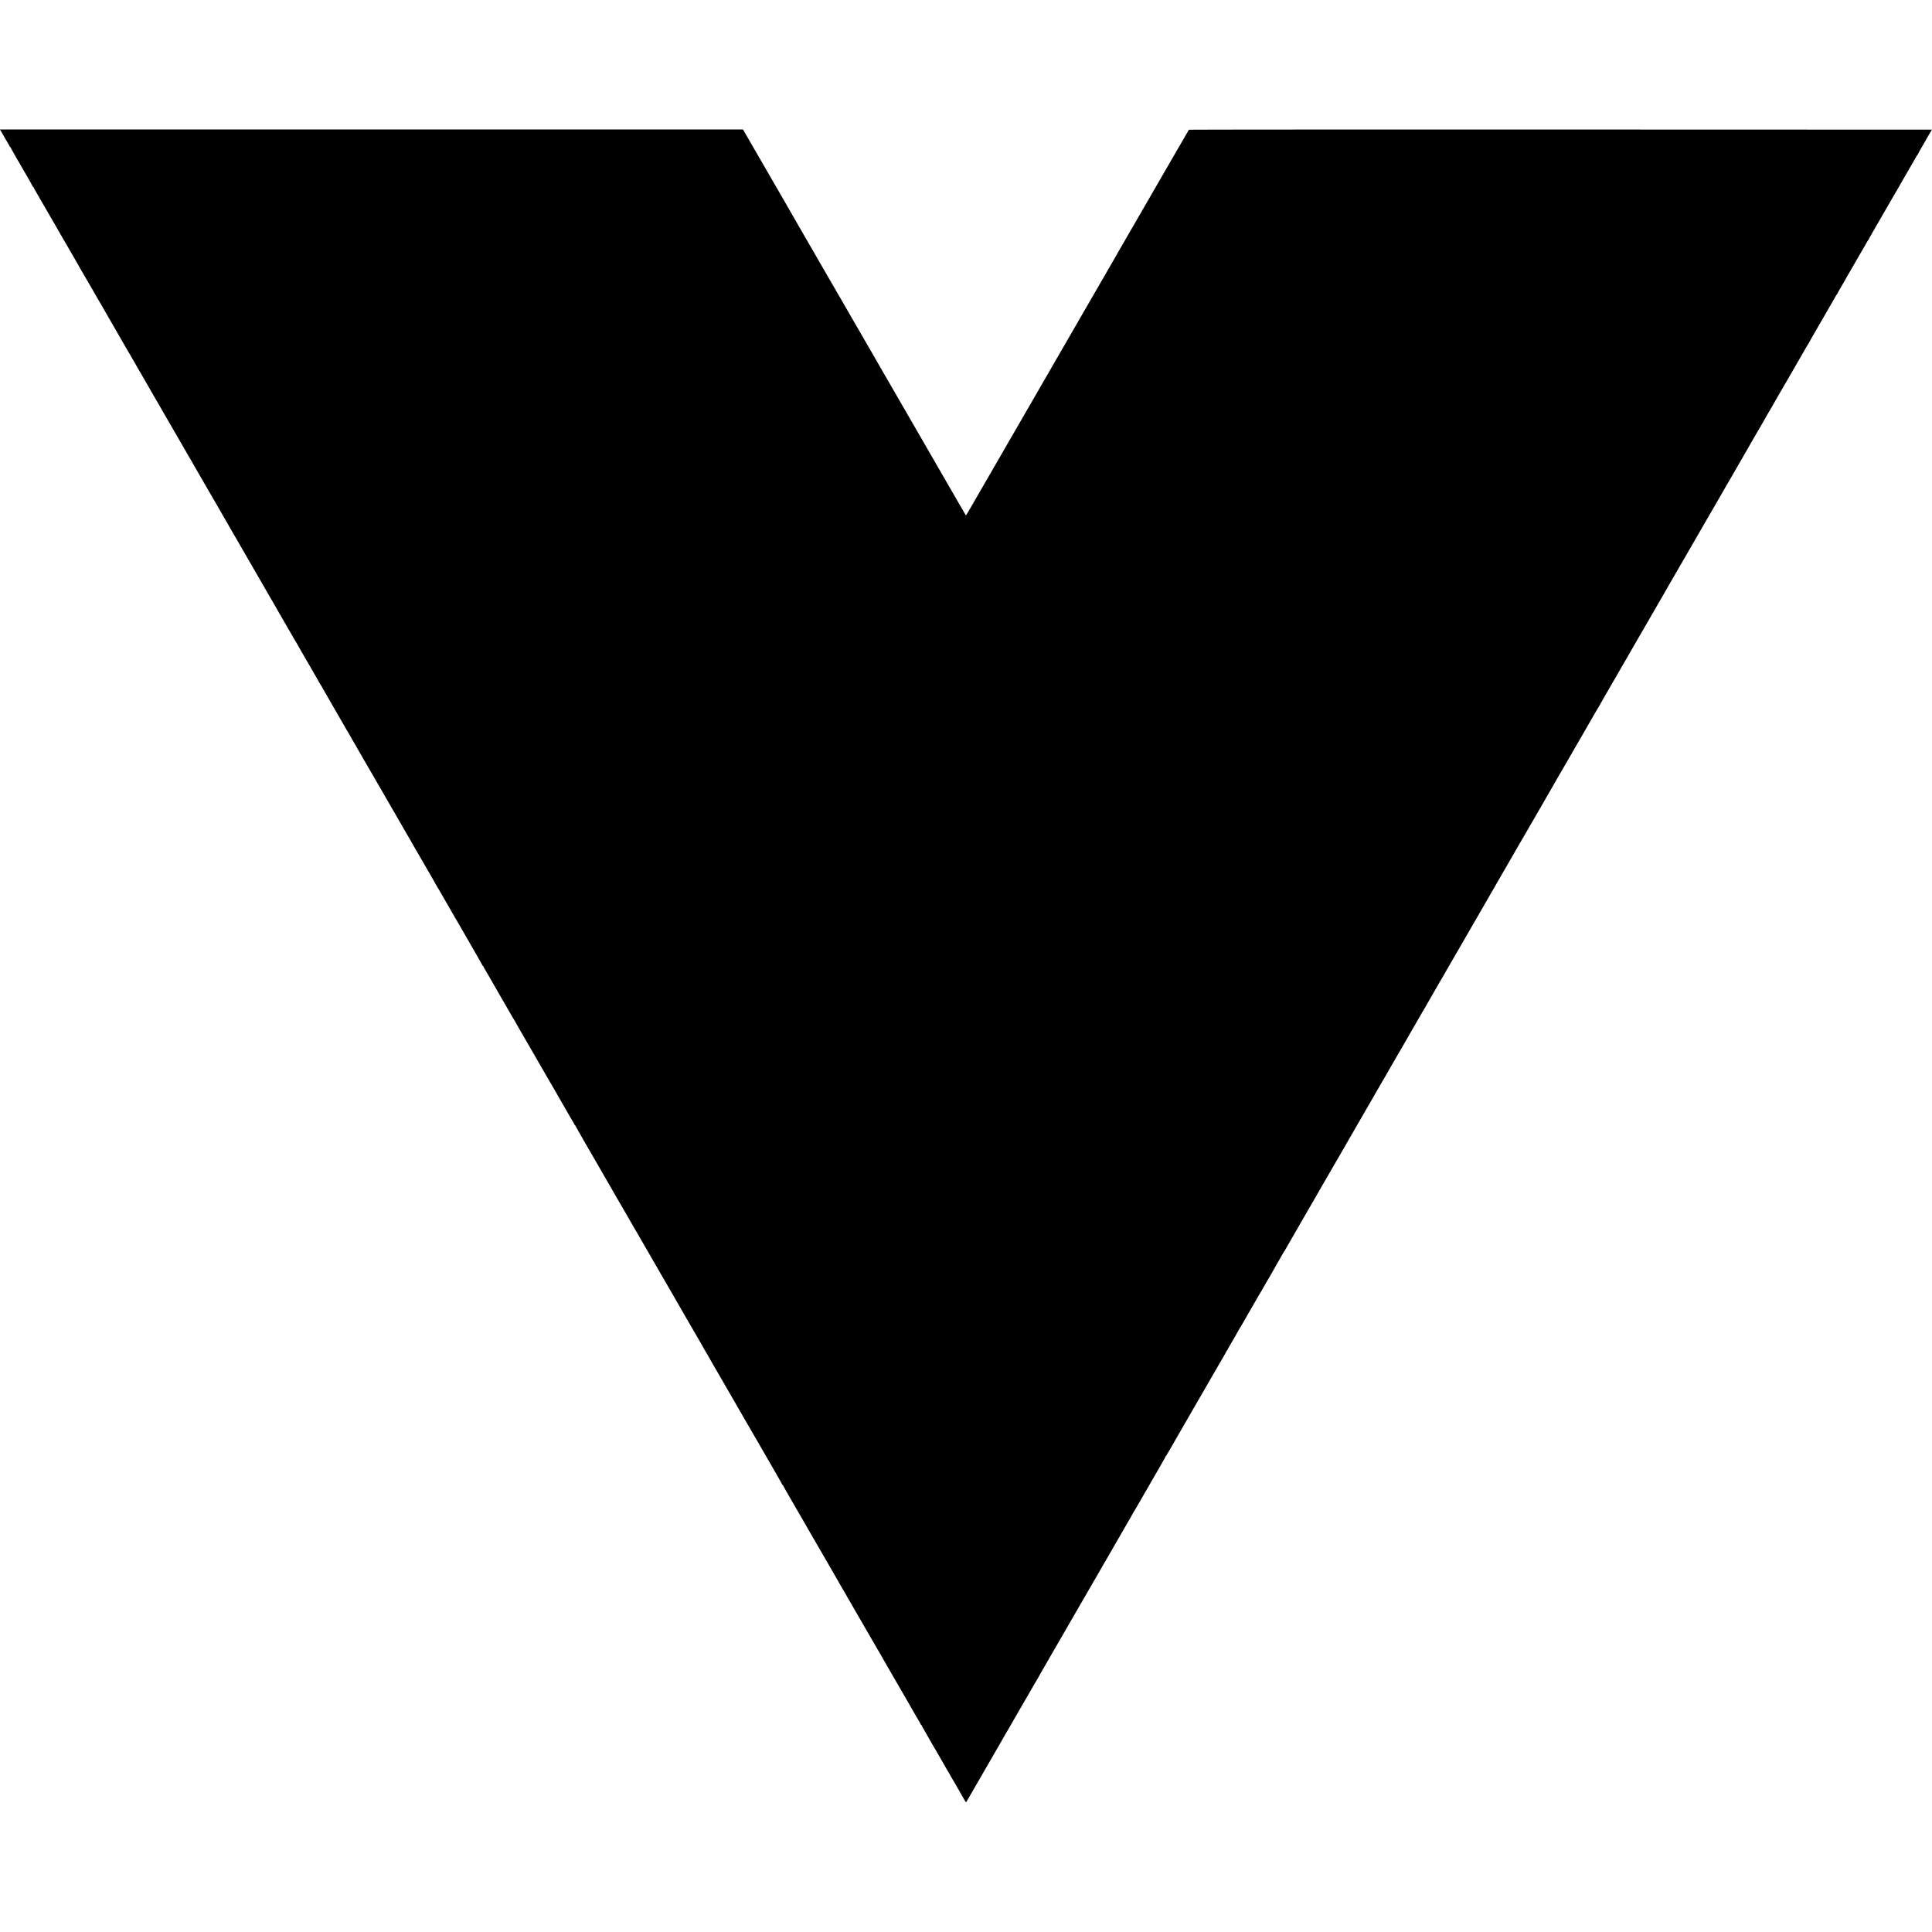
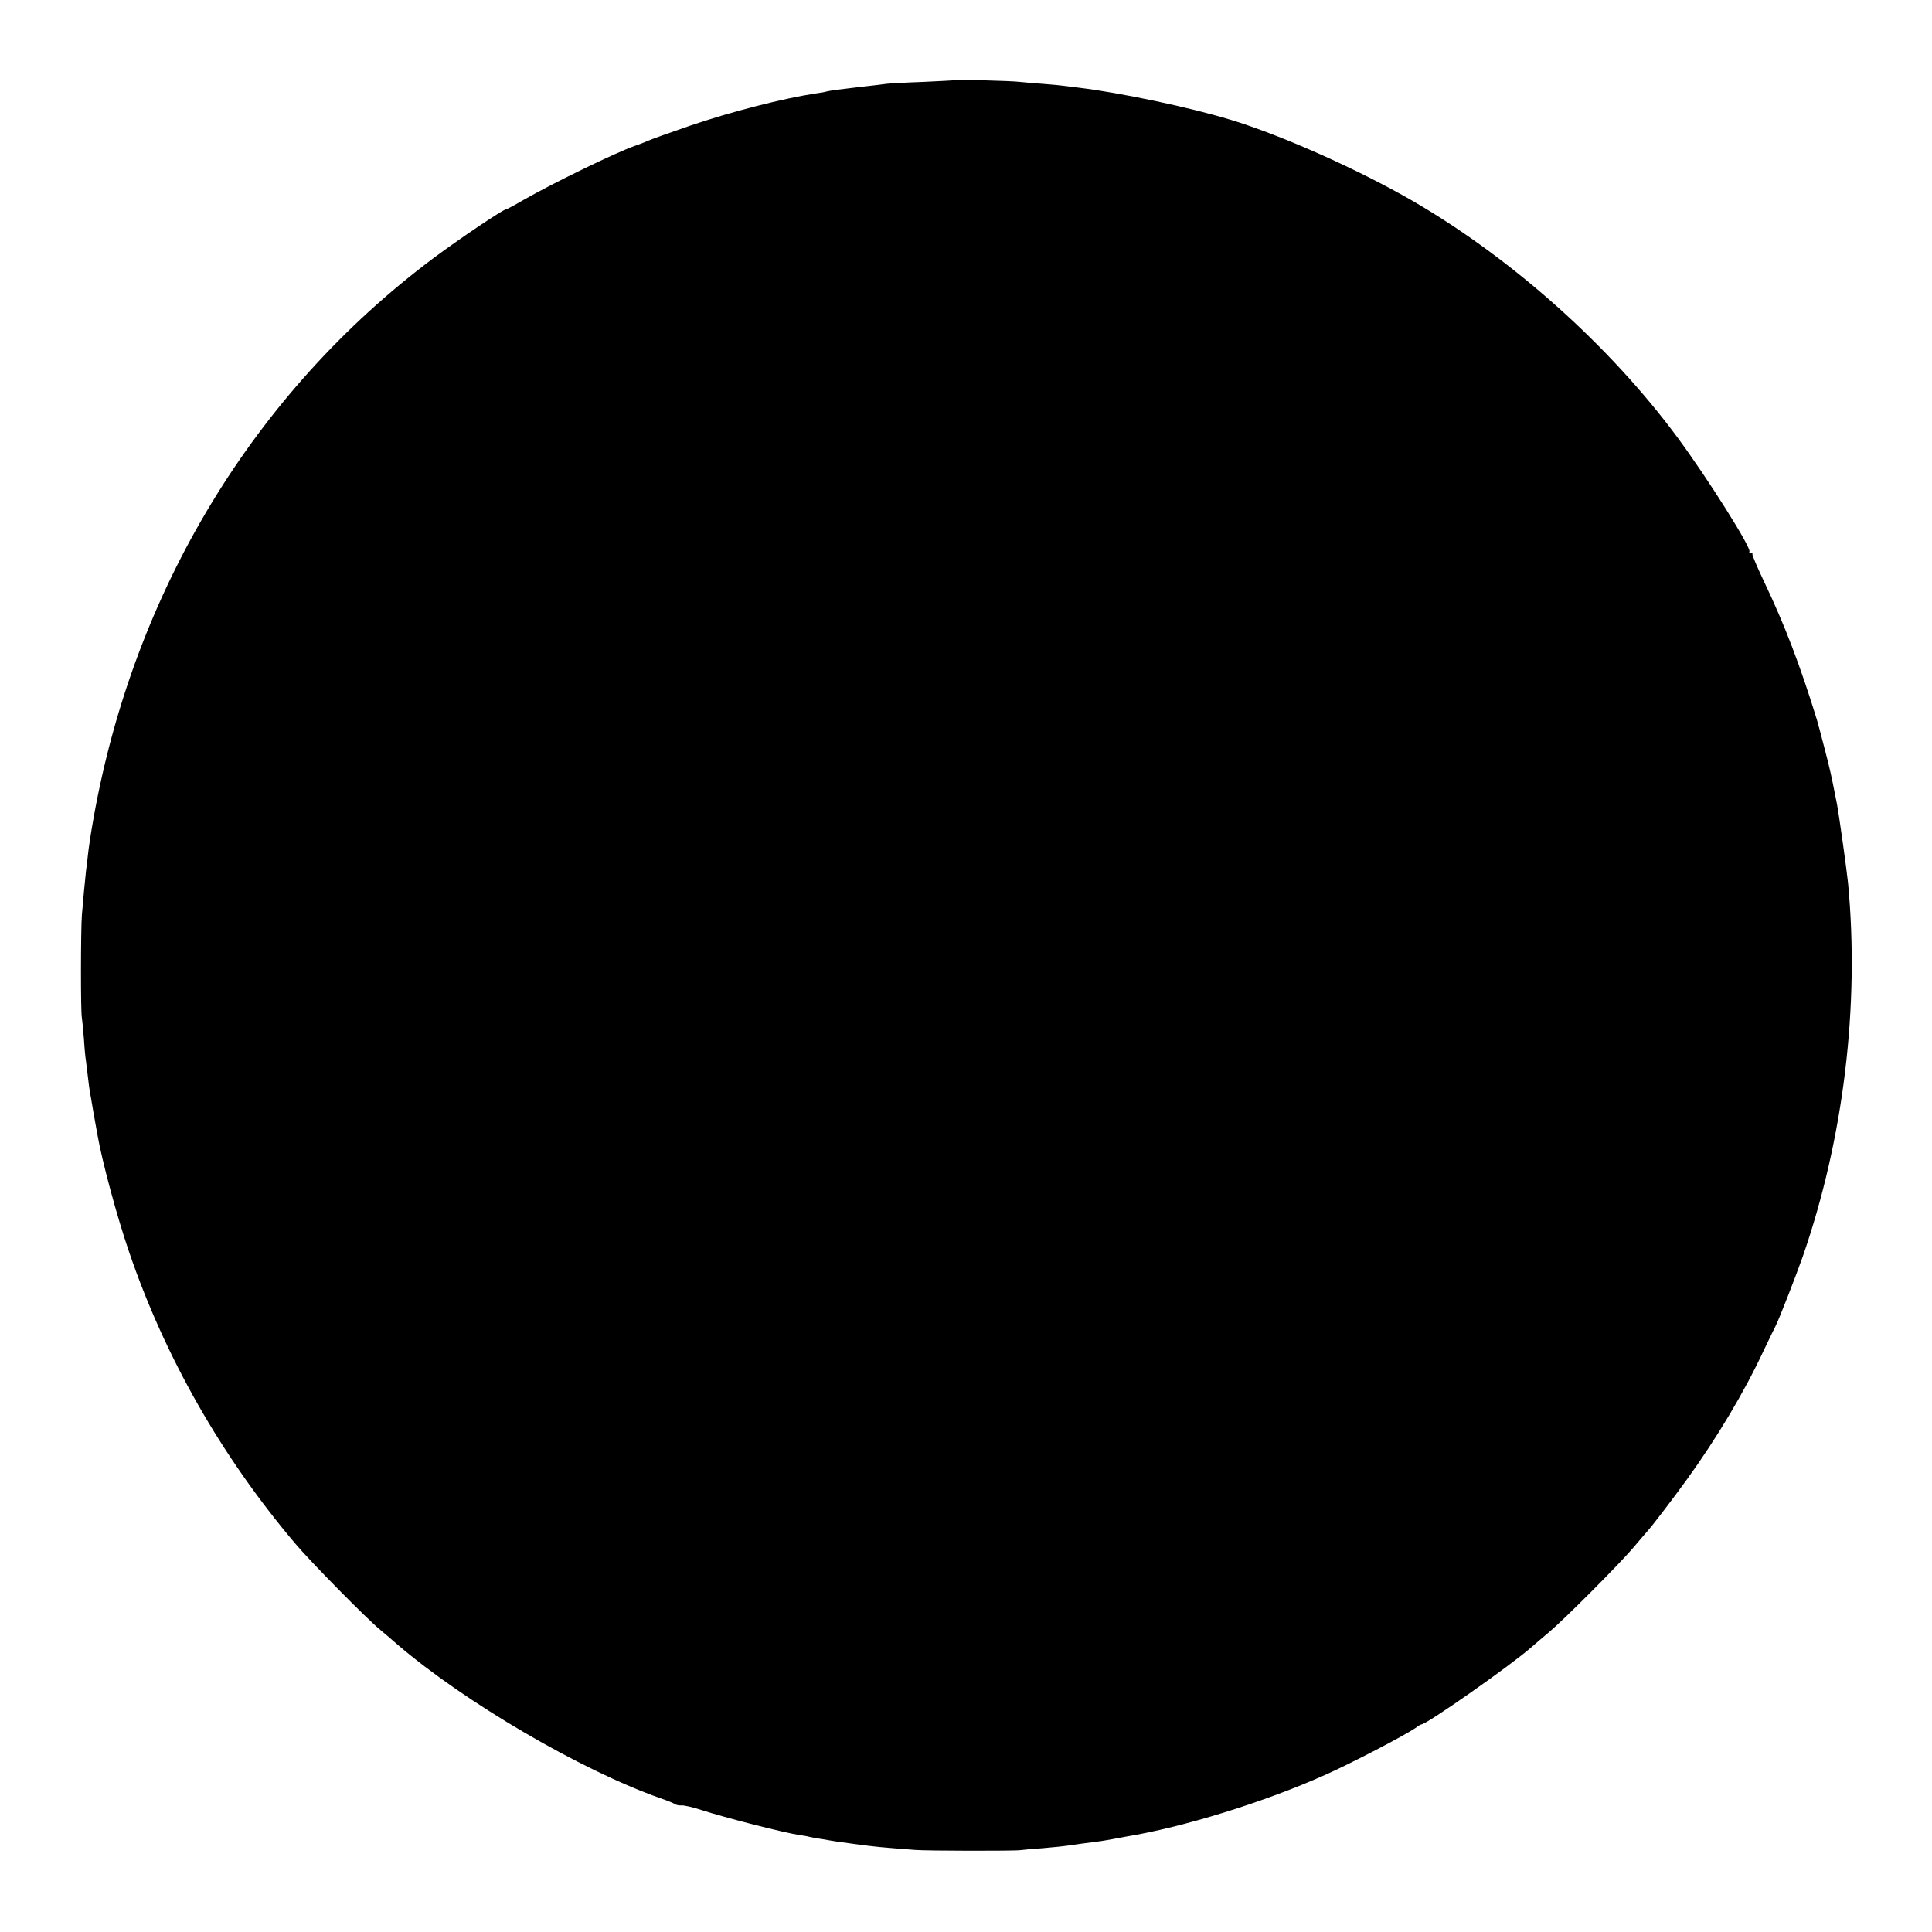
- <svg xmlns="http://www.w3.org/2000/svg" version="1.0" width="16pt" height="16pt" viewBox="0 0 16 16" preserveAspectRatio="xMidYMid meet">
-   <g transform="translate(0,16) scale(0.00032,-0.00032)" fill="#000000" stroke="none">
-     <path d="M18 46618 c45 -75 122 -207 122 -211 0 -2 25 -45 55 -95 30 -50 55 -96 55 -102 0 -5 5 -10 10 -10 6 0 10 -4 10 -9 0 -5 73 -135 161 -288 89 -153 173 -298 187 -323 14 -25 32 -57 41 -72 88 -149 187 -324 189 -335 2 -7 8 -13 13 -13 5 0 9 -4 9 -10 0 -5 46 -89 103 -187 175 -302 490 -846 507 -876 8 -16 20 -36 25 -45 28 -46 290 -498 339 -585 13 -23 74 -129 136 -236 61 -107 123 -215 137 -240 14 -25 29 -50 33 -56 5 -5 23 -37 40 -70 18 -33 38 -67 44 -75 11 -16 21 -33 63 -109 14 -25 29 -50 33 -56 4 -5 21 -35 38 -65 55 -100 261 -455 269 -465 4 -5 14 -21 20 -35 15 -29 41 -75 103 -180 24 -41 52 -88 60 -105 9 -16 57 -100 107 -185 112 -193 362 -626 380 -660 8 -14 23 -38 33 -55 11 -16 23 -37 27 -45 4 -8 26 -46 48 -85 23 -38 53 -90 67 -115 46 -81 64 -113 178 -310 62 -107 121 -210 132 -227 37 -67 56 -99 85 -148 16 -27 32 -57 36 -65 4 -8 15 -27 25 -42 9 -15 53 -89 96 -165 44 -76 177 -307 296 -513 120 -206 268 -463 330 -570 131 -227 117 -203 200 -348 36 -62 73 -125 82 -140 10 -15 21 -34 25 -42 4 -8 20 -37 36 -65 17 -27 38 -65 48 -82 49 -85 64 -111 87 -153 13 -25 28 -49 32 -55 4 -5 78 -134 165 -285 87 -151 166 -288 176 -305 10 -16 26 -43 35 -59 9 -17 125 -217 257 -445 132 -229 253 -441 270 -471 17 -30 45 -79 64 -108 18 -29 33 -54 33 -57 0 -2 20 -37 44 -77 24 -40 123 -212 221 -383 97 -170 190 -330 205 -355 16 -25 39 -65 53 -90 13 -25 81 -144 152 -265 70 -121 137 -238 150 -260 12 -22 37 -65 55 -95 18 -30 43 -73 55 -95 12 -22 48 -85 80 -140 77 -132 163 -280 190 -330 13 -22 71 -123 130 -225 59 -102 116 -199 126 -217 10 -17 29 -50 43 -72 15 -22 26 -43 26 -45 0 -2 27 -50 60 -106 33 -56 60 -103 60 -105 0 -2 55 -98 90 -155 8 -14 182 -316 239 -414 13 -22 45 -79 72 -124 27 -46 49 -86 49 -89 0 -2 14 -24 30 -48 16 -24 30 -46 30 -49 0 -5 74 -135 100 -176 5 -8 24 -42 43 -75 50 -88 58 -101 262 -455 104 -179 199 -345 213 -370 14 -25 28 -49 32 -55 4 -5 17 -26 28 -45 10 -19 62 -109 114 -200 114 -197 133 -230 170 -295 16 -27 33 -57 38 -65 17 -28 96 -165 103 -180 4 -8 16 -28 26 -45 10 -16 77 -131 148 -255 72 -124 181 -313 243 -420 62 -107 121 -209 131 -227 35 -62 323 -560 392 -678 38 -66 83 -145 100 -175 16 -30 33 -59 37 -65 4 -5 17 -27 29 -47 34 -61 56 -100 90 -156 17 -29 31 -55 31 -57 0 -2 17 -32 39 -67 21 -35 134 -229 251 -433 117 -203 235 -407 261 -451 27 -45 49 -85 49 -88 0 -4 8 -19 19 -34 15 -21 200 -341 309 -533 10 -19 33 -58 51 -87 17 -29 31 -54 31 -56 0 -2 25 -44 55 -94 30 -50 55 -95 55 -98 0 -4 6 -15 14 -23 7 -9 27 -41 43 -71 17 -30 170 -297 342 -594 171 -296 311 -542 311 -547 0 -5 5 -9 10 -9 6 0 10 -4 10 -10 0 -5 22 -47 49 -92 27 -46 58 -99 68 -118 24 -43 81 -140 93 -160 5 -8 66 -114 135 -235 69 -121 130 -227 135 -235 12 -21 259 -447 283 -490 10 -19 28 -47 38 -62 11 -14 19 -29 19 -32 0 -3 37 -69 83 -148 99 -170 305 -526 337 -583 13 -22 31 -53 41 -70 11 -16 22 -37 26 -45 7 -14 82 -146 103 -180 14 -24 181 -311 205 -355 13 -22 46 -80 75 -130 29 -49 64 -110 78 -135 14 -25 51 -88 82 -140 31 -52 59 -102 63 -110 4 -8 18 -33 31 -55 205 -353 284 -489 309 -535 17 -30 45 -78 62 -106 18 -28 36 -60 39 -72 4 -12 12 -22 17 -22 5 0 9 -4 9 -10 0 -5 109 -197 241 -427 133 -230 250 -431 259 -448 51 -90 222 -385 280 -485 37 -63 78 -135 92 -160 14 -25 67 -117 118 -205 51 -88 101 -175 111 -193 34 -58 55 -95 149 -257 51 -88 101 -173 110 -190 9 -16 76 -131 147 -255 72 -124 140 -241 151 -260 61 -108 281 -489 355 -615 38 -66 77 -133 87 -150 35 -63 91 -161 100 -175 14 -23 99 -169 128 -220 54 -97 135 -235 142 -245 4 -5 20 -32 35 -60 26 -48 238 -416 276 -480 10 -16 26 -46 37 -65 30 -53 382 -661 403 -695 10 -16 22 -37 26 -45 4 -8 26 -48 50 -88 24 -41 43 -75 43 -77 0 -2 22 -40 50 -85 27 -45 50 -84 50 -86 0 -3 38 -69 83 -147 84 -142 302 -520 340 -587 10 -19 34 -60 52 -90 18 -30 44 -75 57 -100 14 -25 45 -79 70 -120 25 -41 56 -96 70 -121 14 -25 77 -133 138 -240 62 -107 122 -210 132 -229 25 -43 310 -535 337 -581 11 -19 26 -45 34 -59 17 -32 238 -414 266 -460 11 -19 24 -41 28 -49 3 -7 75 -133 160 -278 84 -146 153 -269 153 -274 0 -5 5 -9 10 -9 6 0 10 -4 10 -10 0 -5 82 -150 181 -322 182 -314 201 -346 240 -415 12 -21 80 -139 152 -263 71 -124 141 -245 155 -270 14 -25 28 -49 32 -55 6 -8 145 -248 220 -380 37 -66 209 -362 229 -395 11 -19 24 -42 28 -49 4 -8 67 -118 140 -243 73 -125 133 -230 133 -233 0 -2 15 -28 33 -57 19 -29 47 -78 64 -108 17 -30 53 -93 79 -139 53 -90 82 -141 157 -272 82 -142 115 -199 381 -659 142 -245 268 -463 281 -485 12 -22 71 -125 132 -230 60 -104 172 -298 248 -430 76 -132 146 -253 156 -270 11 -16 22 -36 26 -44 3 -8 30 -54 60 -103 29 -49 53 -91 53 -93 0 -3 18 -34 40 -70 22 -36 40 -67 40 -69 0 -2 37 -66 81 -142 45 -77 98 -168 119 -204 20 -36 47 -81 58 -100 12 -19 27 -47 33 -62 6 -16 15 -28 20 -28 5 0 9 -4 9 -9 0 -6 63 -118 140 -251 77 -133 140 -243 140 -245 0 -2 18 -33 41 -70 22 -37 49 -83 60 -101 10 -19 29 -51 40 -71 25 -45 109 -189 126 -218 7 -11 17 -29 22 -40 6 -11 22 -38 35 -60 14 -22 37 -62 52 -90 14 -27 35 -62 45 -77 11 -14 19 -29 19 -32 0 -3 18 -35 40 -71 22 -36 40 -67 40 -69 0 -2 19 -35 42 -72 23 -38 55 -94 72 -124 26 -47 139 -244 171 -298 6 -9 21 -36 34 -60 28 -48 37 -51 51 -19 6 12 19 36 29 52 10 17 27 46 38 65 11 19 104 181 208 360 103 179 199 345 213 370 14 25 42 74 64 109 21 34 38 65 38 67 0 2 18 33 40 69 22 36 40 67 40 69 0 3 177 310 199 346 16 26 136 234 140 244 2 5 25 44 52 88 27 44 49 81 49 84 0 2 18 34 40 70 22 36 40 67 40 69 0 2 20 36 43 77 35 58 169 289 297 513 9 17 50 86 90 155 40 69 86 150 103 180 16 30 35 62 41 70 6 8 16 24 22 35 35 64 72 129 167 293 59 100 116 199 127 220 11 20 30 53 41 72 43 72 1070 1850 1121 1940 14 25 65 113 113 195 48 83 96 166 107 185 10 19 28 50 38 68 11 18 73 124 137 235 64 111 175 303 246 427 71 124 173 299 225 390 52 91 116 202 143 248 27 45 49 85 49 89 0 4 6 14 14 22 7 9 28 43 46 76 26 47 251 436 378 655 11 19 29 51 40 70 11 19 101 176 201 348 99 172 181 317 181 323 0 5 5 9 10 9 6 0 10 5 10 11 0 6 8 23 18 37 11 15 32 52 49 82 16 30 130 228 253 440 122 212 234 405 248 430 13 25 39 70 57 100 39 65 69 117 130 225 25 44 50 87 55 95 12 19 78 134 220 380 61 107 129 224 150 260 161 277 222 382 246 425 15 28 47 83 71 123 24 41 43 78 43 83 0 5 4 9 8 9 4 0 13 12 19 28 7 15 23 45 36 67 66 110 277 478 277 483 0 3 6 13 14 21 7 9 27 41 43 71 17 30 45 80 63 110 34 57 375 649 394 685 6 11 16 27 22 35 6 8 26 42 44 75 18 33 41 74 51 90 10 17 24 41 32 55 54 97 72 128 88 152 11 14 19 28 19 30 0 3 79 141 175 308 96 167 175 305 175 308 0 3 6 13 14 21 7 9 26 39 41 66 33 60 276 483 338 587 24 40 46 80 50 88 4 8 13 24 20 35 14 23 95 163 125 215 11 19 52 91 92 160 40 69 80 139 90 155 9 17 103 179 207 360 105 182 200 346 211 365 103 181 463 802 489 845 7 11 15 27 19 35 4 8 29 51 55 95 64 110 828 1433 848 1470 9 17 24 41 33 55 9 14 29 48 45 77 15 28 52 93 82 145 30 51 62 107 71 123 17 30 231 398 400 690 51 88 103 179 115 202 12 23 26 48 32 55 6 7 24 38 40 68 17 30 61 107 98 170 37 63 84 144 103 180 19 36 41 72 48 81 8 8 14 18 14 21 0 4 27 51 59 106 32 55 72 124 89 154 16 29 71 125 122 213 51 88 104 180 118 205 13 25 28 50 32 55 4 6 17 26 28 45 11 19 45 80 77 135 31 55 66 116 77 135 11 19 88 152 171 295 401 694 620 1072 650 1125 11 19 87 152 170 295 83 143 158 273 166 288 9 16 21 36 26 45 6 9 31 52 55 96 25 43 54 94 66 115 11 20 95 164 186 321 91 157 173 299 182 315 9 17 26 46 37 65 12 19 66 114 121 210 56 96 108 186 117 200 8 14 24 40 34 59 24 45 383 664 412 713 5 9 17 29 26 45 15 28 120 210 241 419 36 61 68 117 72 125 4 8 12 23 19 34 35 57 245 420 262 453 11 20 35 61 53 90 17 29 32 54 32 56 0 3 28 51 62 108 33 57 70 119 80 138 10 19 23 42 28 50 5 8 32 53 59 100 27 47 149 258 271 470 122 212 234 405 248 430 30 53 62 108 80 135 6 11 15 27 19 35 4 8 85 150 181 315 96 165 187 323 202 350 31 56 116 202 130 225 5 8 25 42 43 75 19 33 92 159 162 280 149 257 157 271 202 350 19 33 38 67 43 75 9 14 228 392 275 475 12 22 55 96 95 165 40 69 80 139 90 155 24 42 202 350 221 383 9 15 27 47 41 72 14 25 75 131 136 236 61 106 121 210 134 232 99 172 271 470 279 482 5 8 23 40 40 70 18 30 81 141 142 245 60 105 121 210 135 235 14 25 71 124 127 220 56 96 143 247 194 335 51 88 96 167 102 175 14 24 180 311 204 355 23 43 340 590 356 615 5 8 50 87 101 175 171 301 517 898 582 1008 25 43 46 81 46 83 0 2 12 23 27 47 14 23 40 67 56 97 16 30 35 62 42 70 7 8 15 22 18 30 4 8 20 38 37 65 16 28 33 57 37 65 6 12 111 196 143 250 5 8 55 95 112 193 57 98 113 195 126 215 12 20 27 46 32 57 6 11 14 27 20 35 5 8 76 130 156 270 80 140 165 287 187 325 23 39 52 90 66 115 13 25 30 52 37 61 8 8 14 18 14 21 0 4 41 77 92 165 50 87 175 302 276 478 101 176 208 360 236 408 28 49 67 117 86 152 19 35 41 70 48 77 6 6 12 15 12 19 0 7 124 224 167 291 12 21 23 40 23 42 0 2 21 40 46 83 26 43 55 92 64 109 54 95 327 568 354 614 19 30 45 75 59 100 71 128 82 145 89 148 4 2 8 8 8 13 0 5 42 82 94 172 311 538 496 858 518 897 14 25 40 70 58 100 18 30 42 71 53 90 10 19 79 139 152 265 73 127 142 246 153 265 10 19 43 76 72 125 29 50 63 108 75 130 65 116 80 140 87 143 4 2 8 8 8 12 0 8 114 212 140 250 6 8 14 24 20 35 5 11 54 97 108 190 l100 170 -9611 3 c-5286 1 -9614 -1 -9618 -5 -5 -6 -419 -719 -619 -1068 -89 -155 -267 -463 -323 -560 -38 -66 -81 -140 -95 -165 -31 -56 -263 -457 -526 -910 -110 -190 -224 -388 -254 -440 -29 -52 -61 -109 -71 -125 -23 -39 -243 -420 -268 -465 -11 -19 -204 -352 -428 -740 -224 -388 -477 -826 -563 -975 -85 -148 -185 -322 -222 -385 -37 -63 -120 -207 -185 -320 -65 -113 -177 -306 -248 -430 -72 -124 -172 -297 -222 -385 -51 -88 -142 -245 -202 -350 -131 -226 -247 -427 -408 -705 -65 -113 -249 -432 -410 -710 -160 -278 -388 -673 -506 -877 -118 -205 -216 -373 -219 -373 -3 0 -52 82 -109 183 -58 100 -144 250 -192 332 -95 164 -402 696 -647 1120 -85 149 -228 396 -317 550 -212 365 -982 1700 -1008 1745 -10 19 -43 76 -72 125 -29 50 -64 110 -77 135 -14 25 -63 110 -110 190 -47 80 -96 165 -110 190 -14 25 -99 171 -188 325 -89 154 -174 300 -188 325 -13 25 -64 113 -112 195 -48 83 -140 242 -205 355 -65 113 -183 317 -263 454 -79 137 -152 264 -163 282 -50 89 -335 583 -354 614 -12 19 -34 58 -50 85 -15 28 -129 226 -253 440 -124 215 -235 408 -247 430 -12 22 -69 121 -127 220 -58 99 -226 389 -373 645 -148 256 -324 561 -392 678 -67 117 -134 232 -147 255 -13 23 -33 59 -46 80 l-22 37 -9615 0 -9615 0 20 -32z" />
+ <svg xmlns="http://www.w3.org/2000/svg" version="1.0" width="1024pt" height="1024pt" viewBox="0 0 1024 1024" preserveAspectRatio="xMidYMid meet">
+   <g transform="translate(0,1024) scale(0.1,-0.1)" fill="#000000" stroke="none">
+     <path d="M5058 9815 c-2 -1 -75 -5 -163 -9 -88 -3 -176 -8 -195 -10 -19 -3 -80 -10 -135 -16 -121 -14 -165 -20 -185 -25 -8 -3 -33 -7 -55 -10 -173 -26 -451 -97 -670 -172 -104 -36 -203 -71 -220 -79 -16 -7 -48 -20 -70 -27 -103 -36 -437 -199 -589 -286 -48 -28 -91 -51 -95 -51 -15 0 -258 -164 -386 -260 -947 -710 -1584 -1760 -1799 -2965 -16 -90 -26 -158 -31 -205 -1 -14 -5 -47 -9 -75 -3 -27 -8 -77 -11 -110 -3 -33 -8 -89 -11 -125 -6 -76 -7 -515 0 -545 2 -12 7 -63 11 -114 3 -51 8 -100 10 -109 1 -10 6 -46 10 -82 4 -36 9 -74 11 -85 2 -10 11 -60 19 -110 9 -49 18 -102 21 -117 24 -139 103 -434 168 -623 190 -558 490 -1084 879 -1544 82 -98 384 -404 453 -460 16 -13 56 -47 89 -76 356 -306 975 -668 1395 -816 36 -12 70 -26 77 -31 7 -5 22 -8 35 -7 13 1 59 -9 104 -24 130 -42 440 -121 521 -133 21 -3 45 -7 54 -10 9 -2 32 -7 50 -9 19 -3 45 -7 59 -10 22 -4 42 -7 140 -20 106 -14 114 -15 310 -30 58 -5 527 -6 560 -1 14 2 66 7 115 10 50 4 117 11 150 16 33 5 83 12 110 15 28 3 73 10 100 15 28 5 64 12 80 15 306 50 738 184 1057 327 140 62 423 210 480 249 14 11 28 19 31 19 28 0 474 313 582 408 17 15 59 51 95 81 82 69 366 354 445 446 33 39 67 79 77 90 32 36 133 169 210 275 160 222 302 460 405 680 30 63 59 123 64 132 17 32 107 263 144 368 216 623 302 1327 240 1980 -7 70 -48 363 -59 420 -3 14 -7 36 -10 50 -18 92 -28 139 -56 245 -17 66 -35 134 -40 150 -89 289 -171 504 -280 732 -37 78 -65 144 -62 147 3 3 -1 6 -8 6 -7 0 -11 3 -8 6 15 14 -219 386 -380 604 -360 487 -875 947 -1401 1253 -290 168 -700 351 -968 432 -215 66 -587 144 -803 170 -30 4 -66 8 -80 10 -14 2 -61 7 -105 10 -44 3 -102 8 -130 11 -49 6 -342 13 -347 9z" />
  </g>
</svg>
